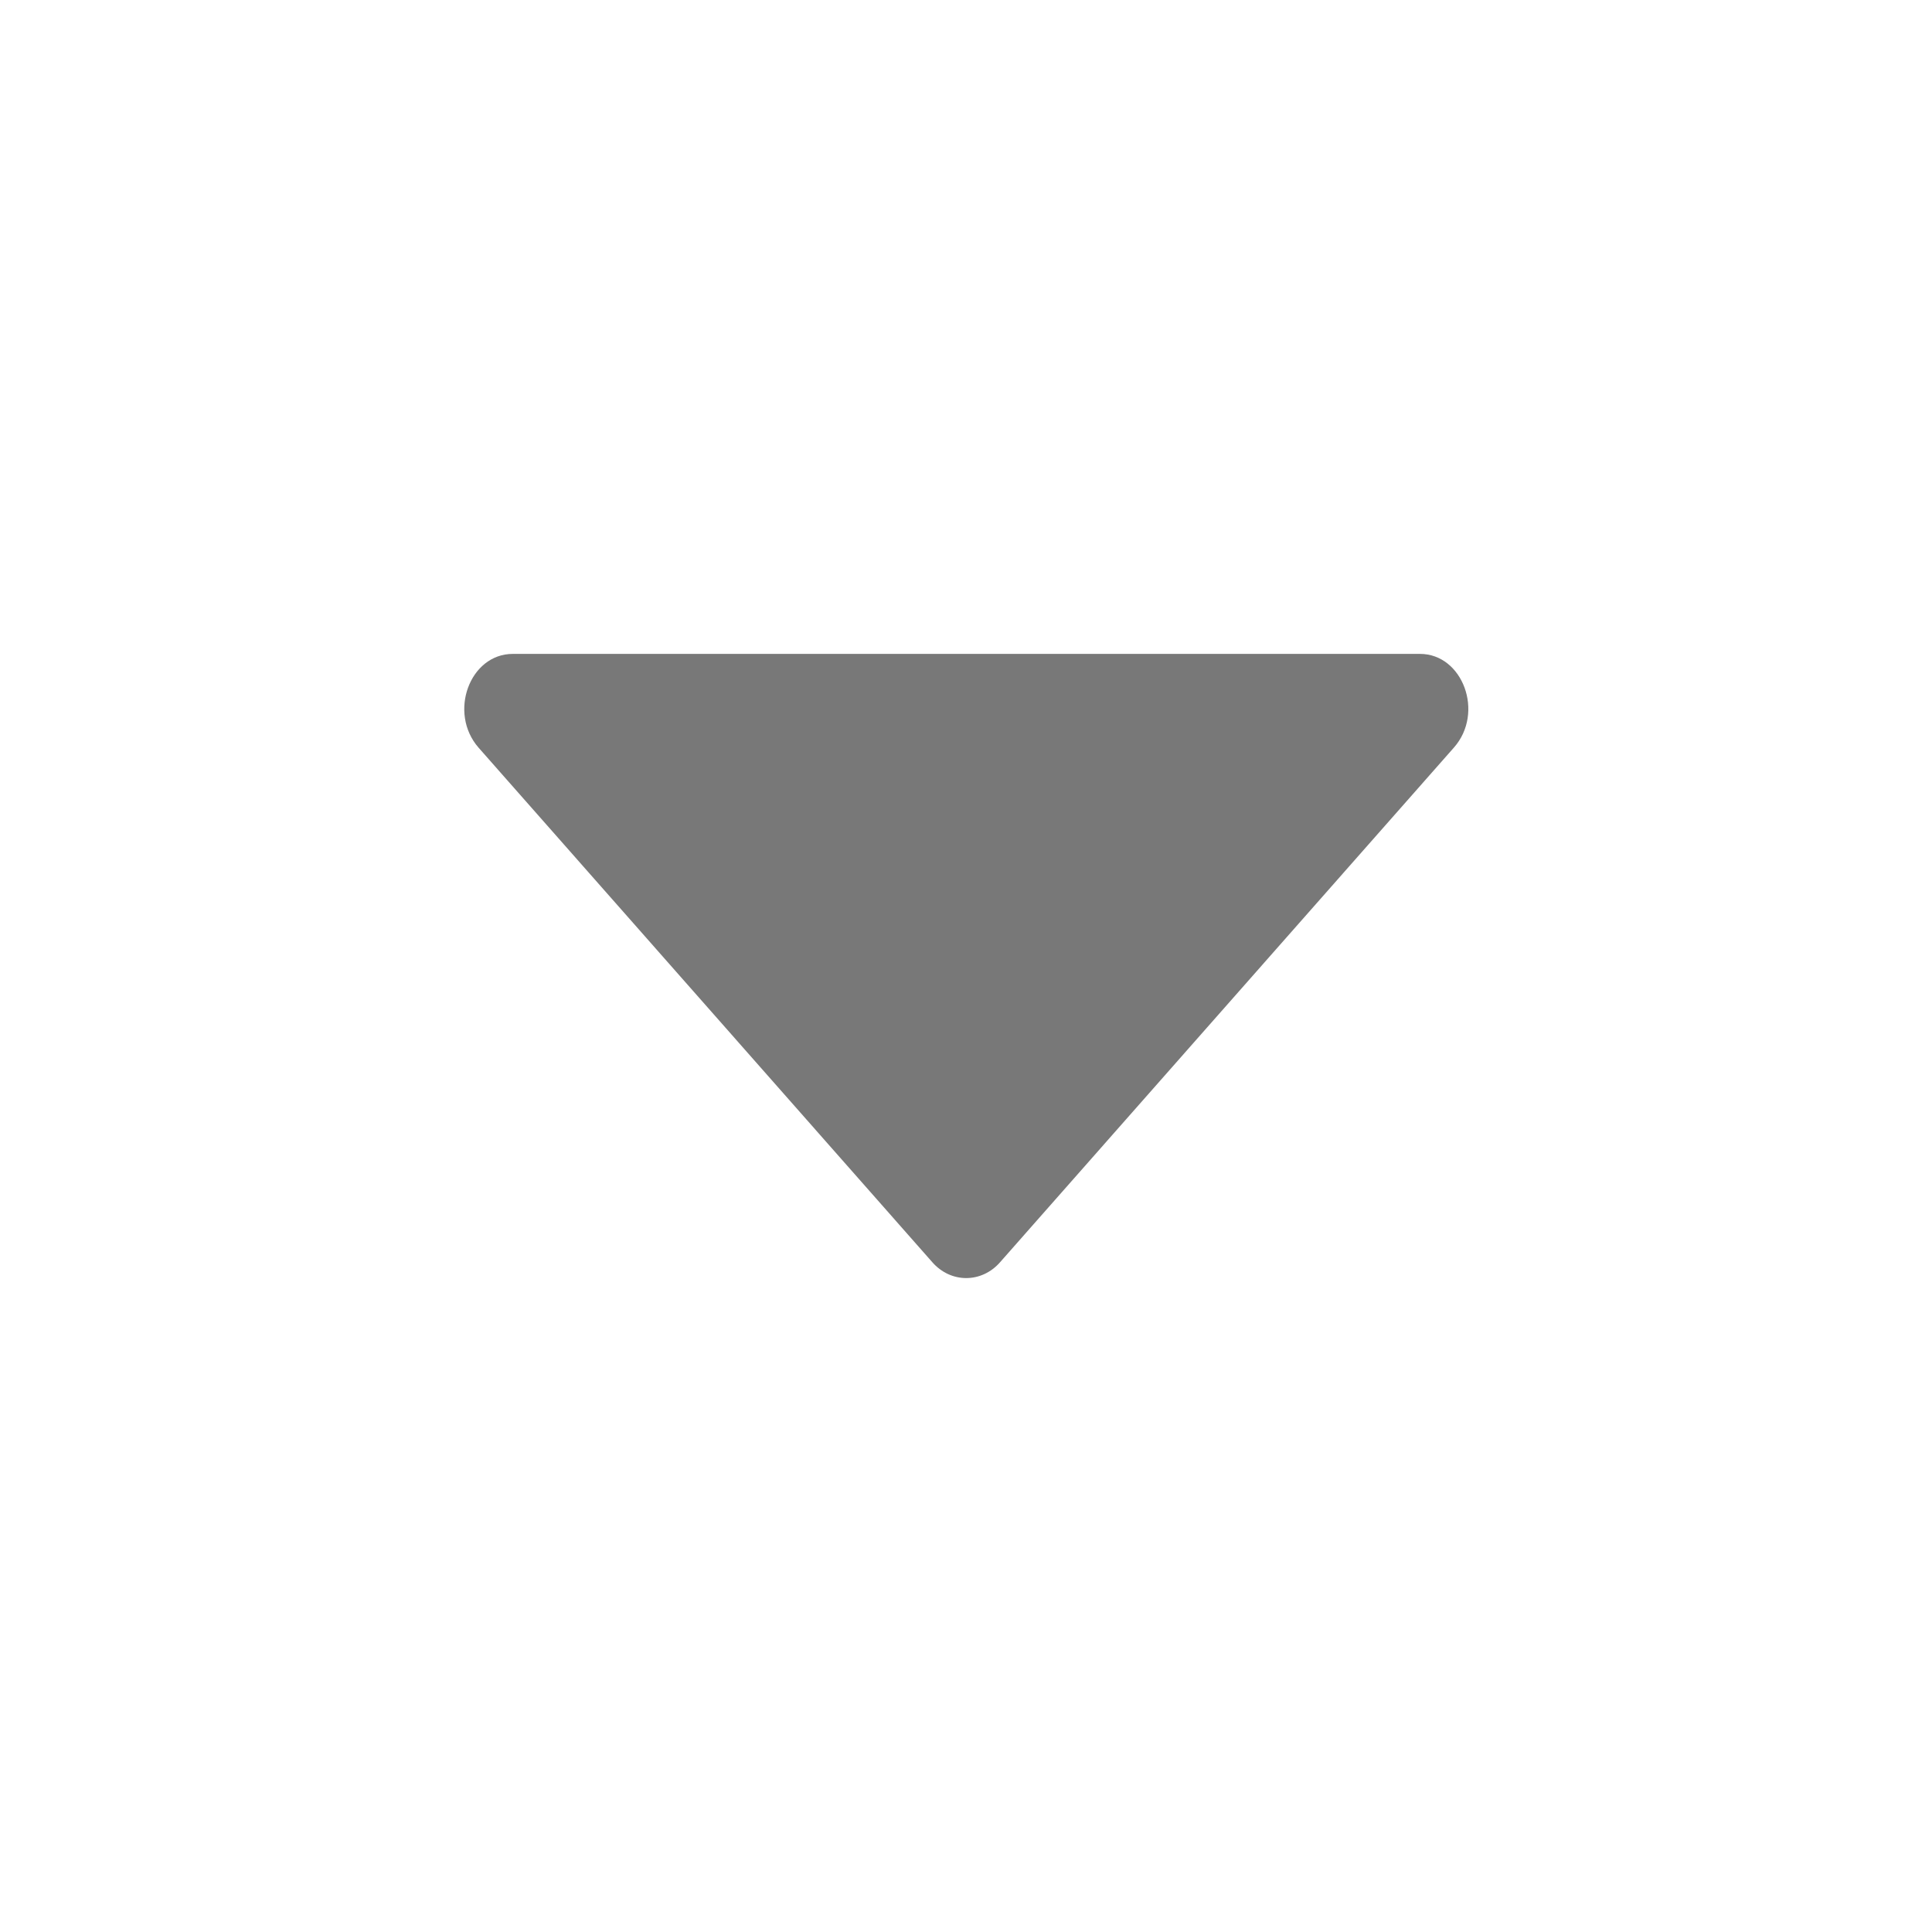
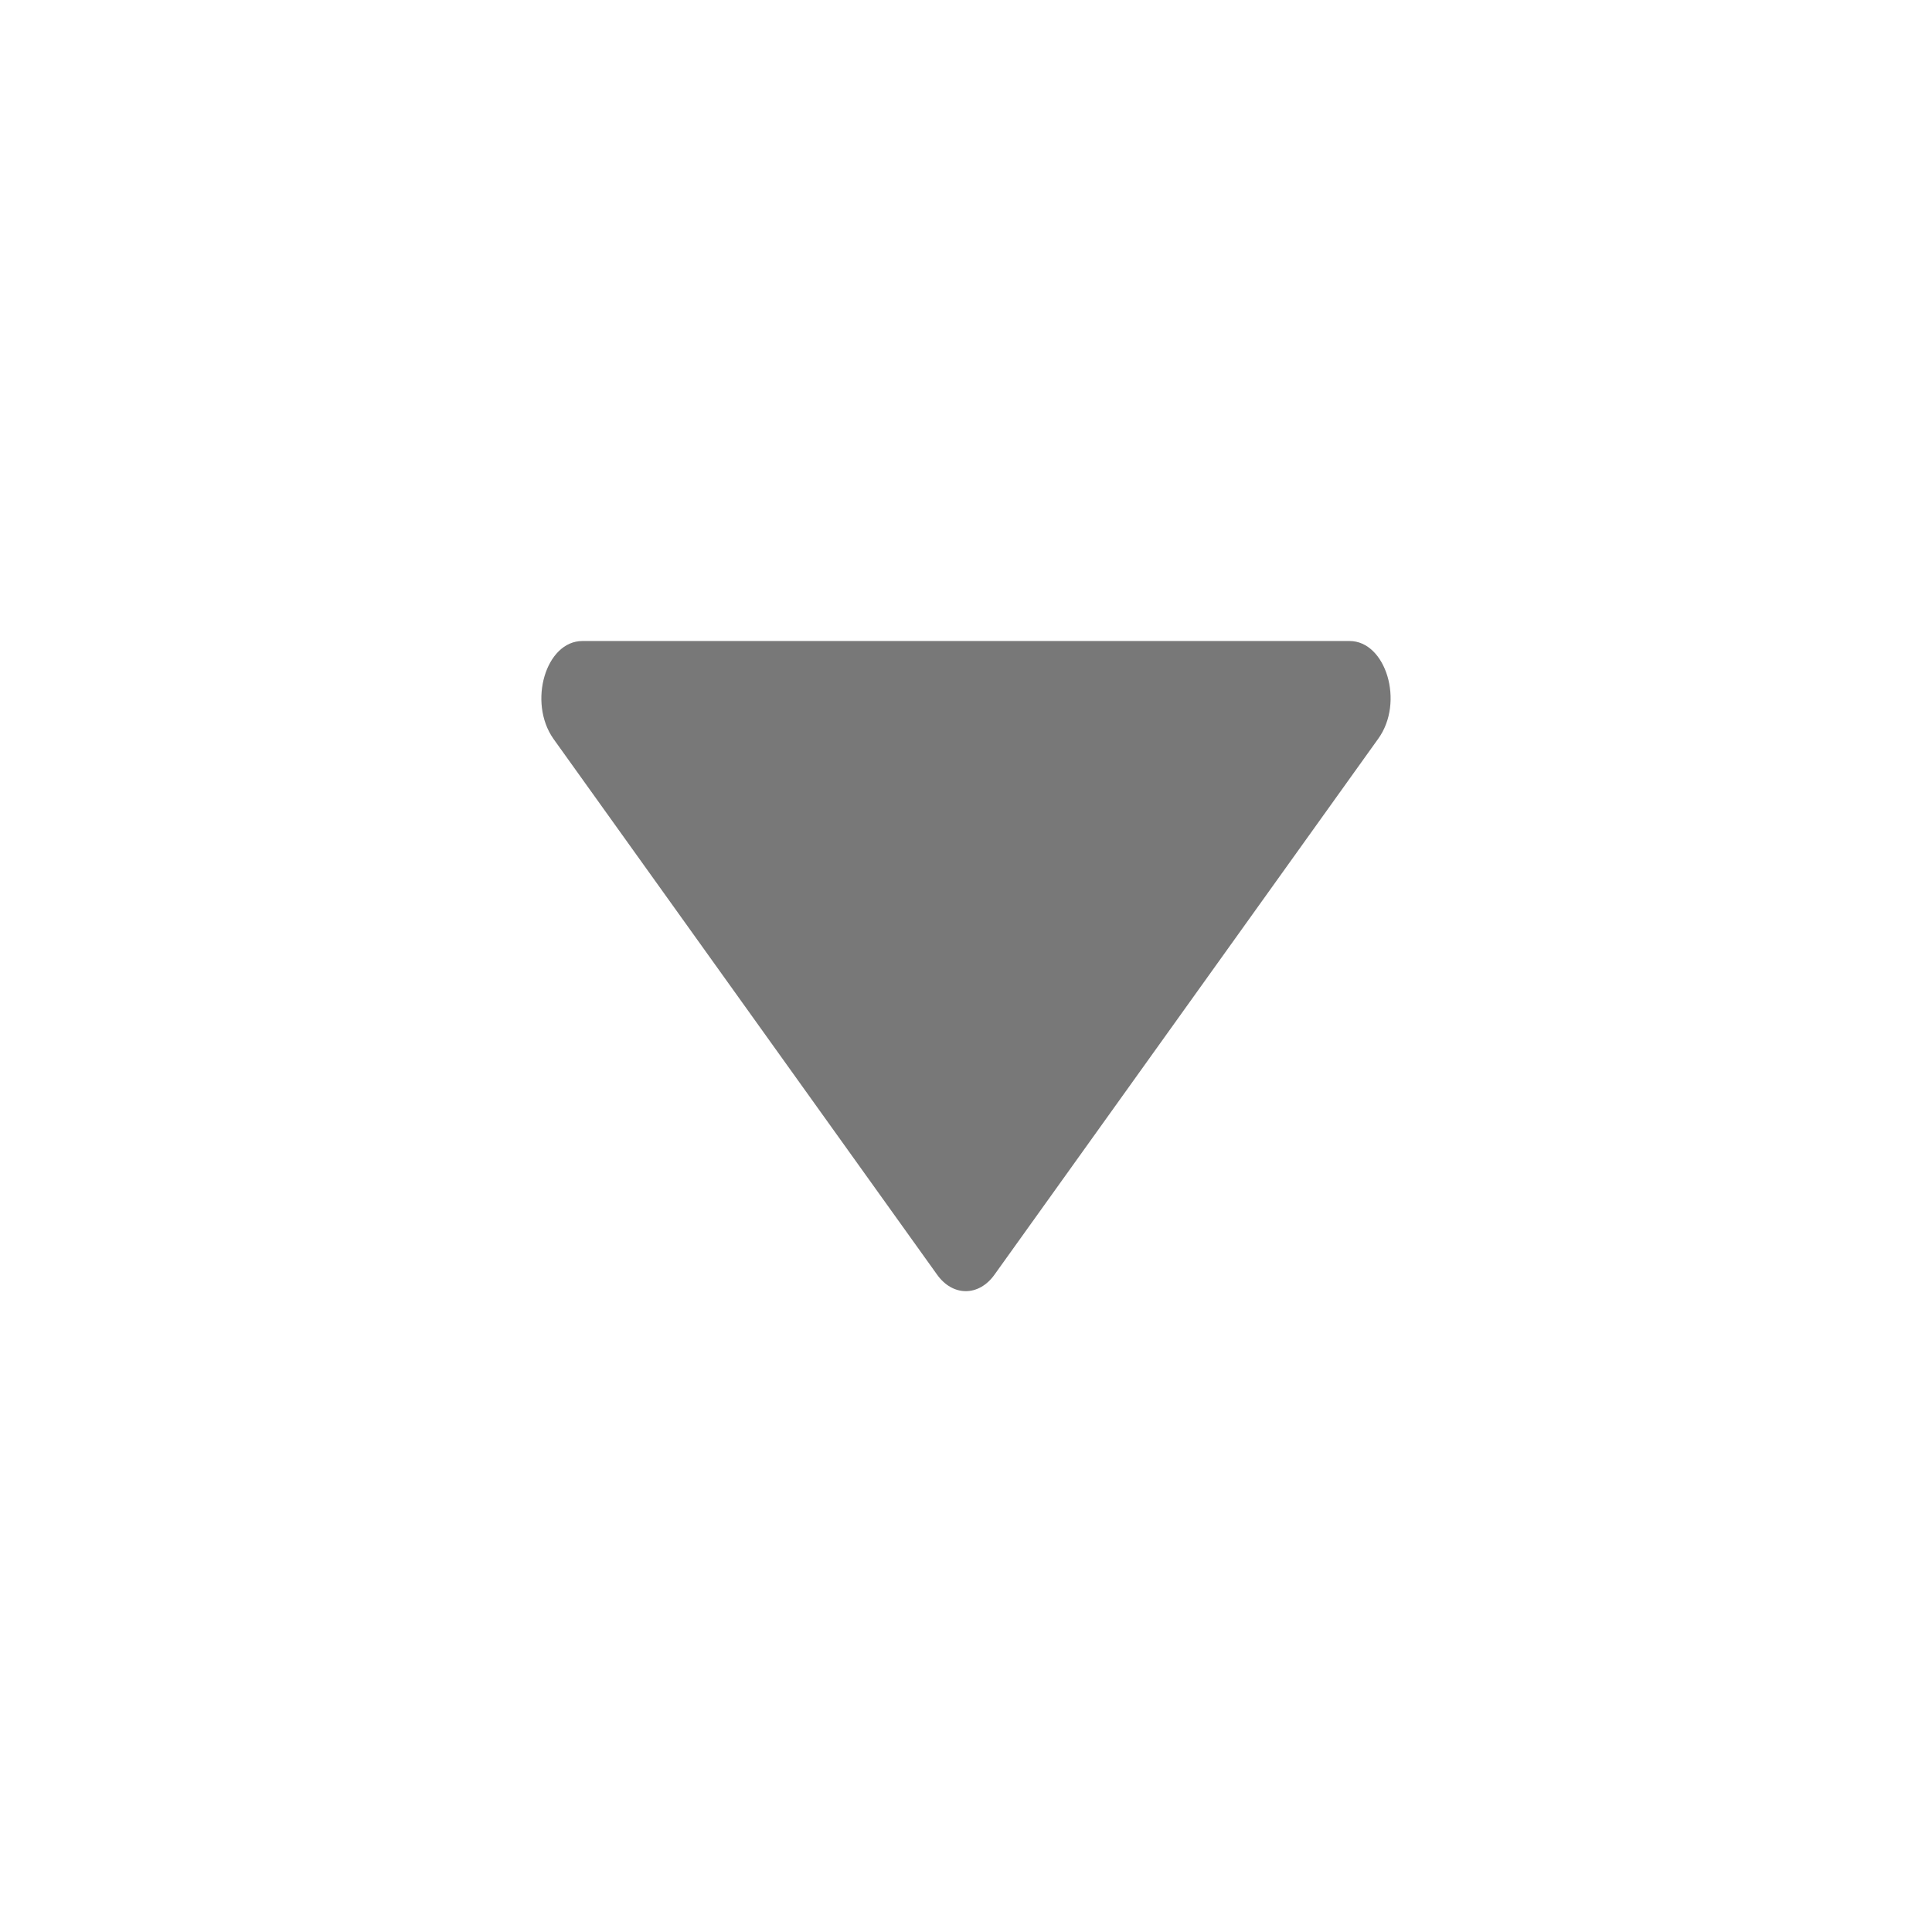
<svg xmlns="http://www.w3.org/2000/svg" version="1.1" id="Layer_1" x="0px" y="0px" viewBox="0 0 480 480" style="enable-background:new 0 0 480 480;" xml:space="preserve">
  <style type="text/css">
	.st0{fill:#787878;}
- 	.st1{fill:none;}
</style>
  <g transform="matrix(6.123233995736766e-17,-1,1,6.123233995736766e-17,-0.0003480911,123.9587)">
    <g>
-       <path class="st0" d="M-38.5,352.8V127.4c0-10.7-14.6-16.1-23.3-8.5l-127.8,112.7c-5.3,4.6-5.3,12.3,0,16.9l127.8,112.7    C-53.1,368.9-38.5,363.4-38.5,352.8z" />
+       <path class="st0" d="M-35.3,335.3V144.7c0-9.1-15.2-13.6-24.3-7.2l-133.1,95.3c-5.5,3.9-5.5,10.4,0,14.3l133.1,95.3    C-50.5,349-35.3,344.3-35.3,335.3z" />
    </g>
  </g>
-   <rect class="st1" width="480" height="480" />
</svg>
